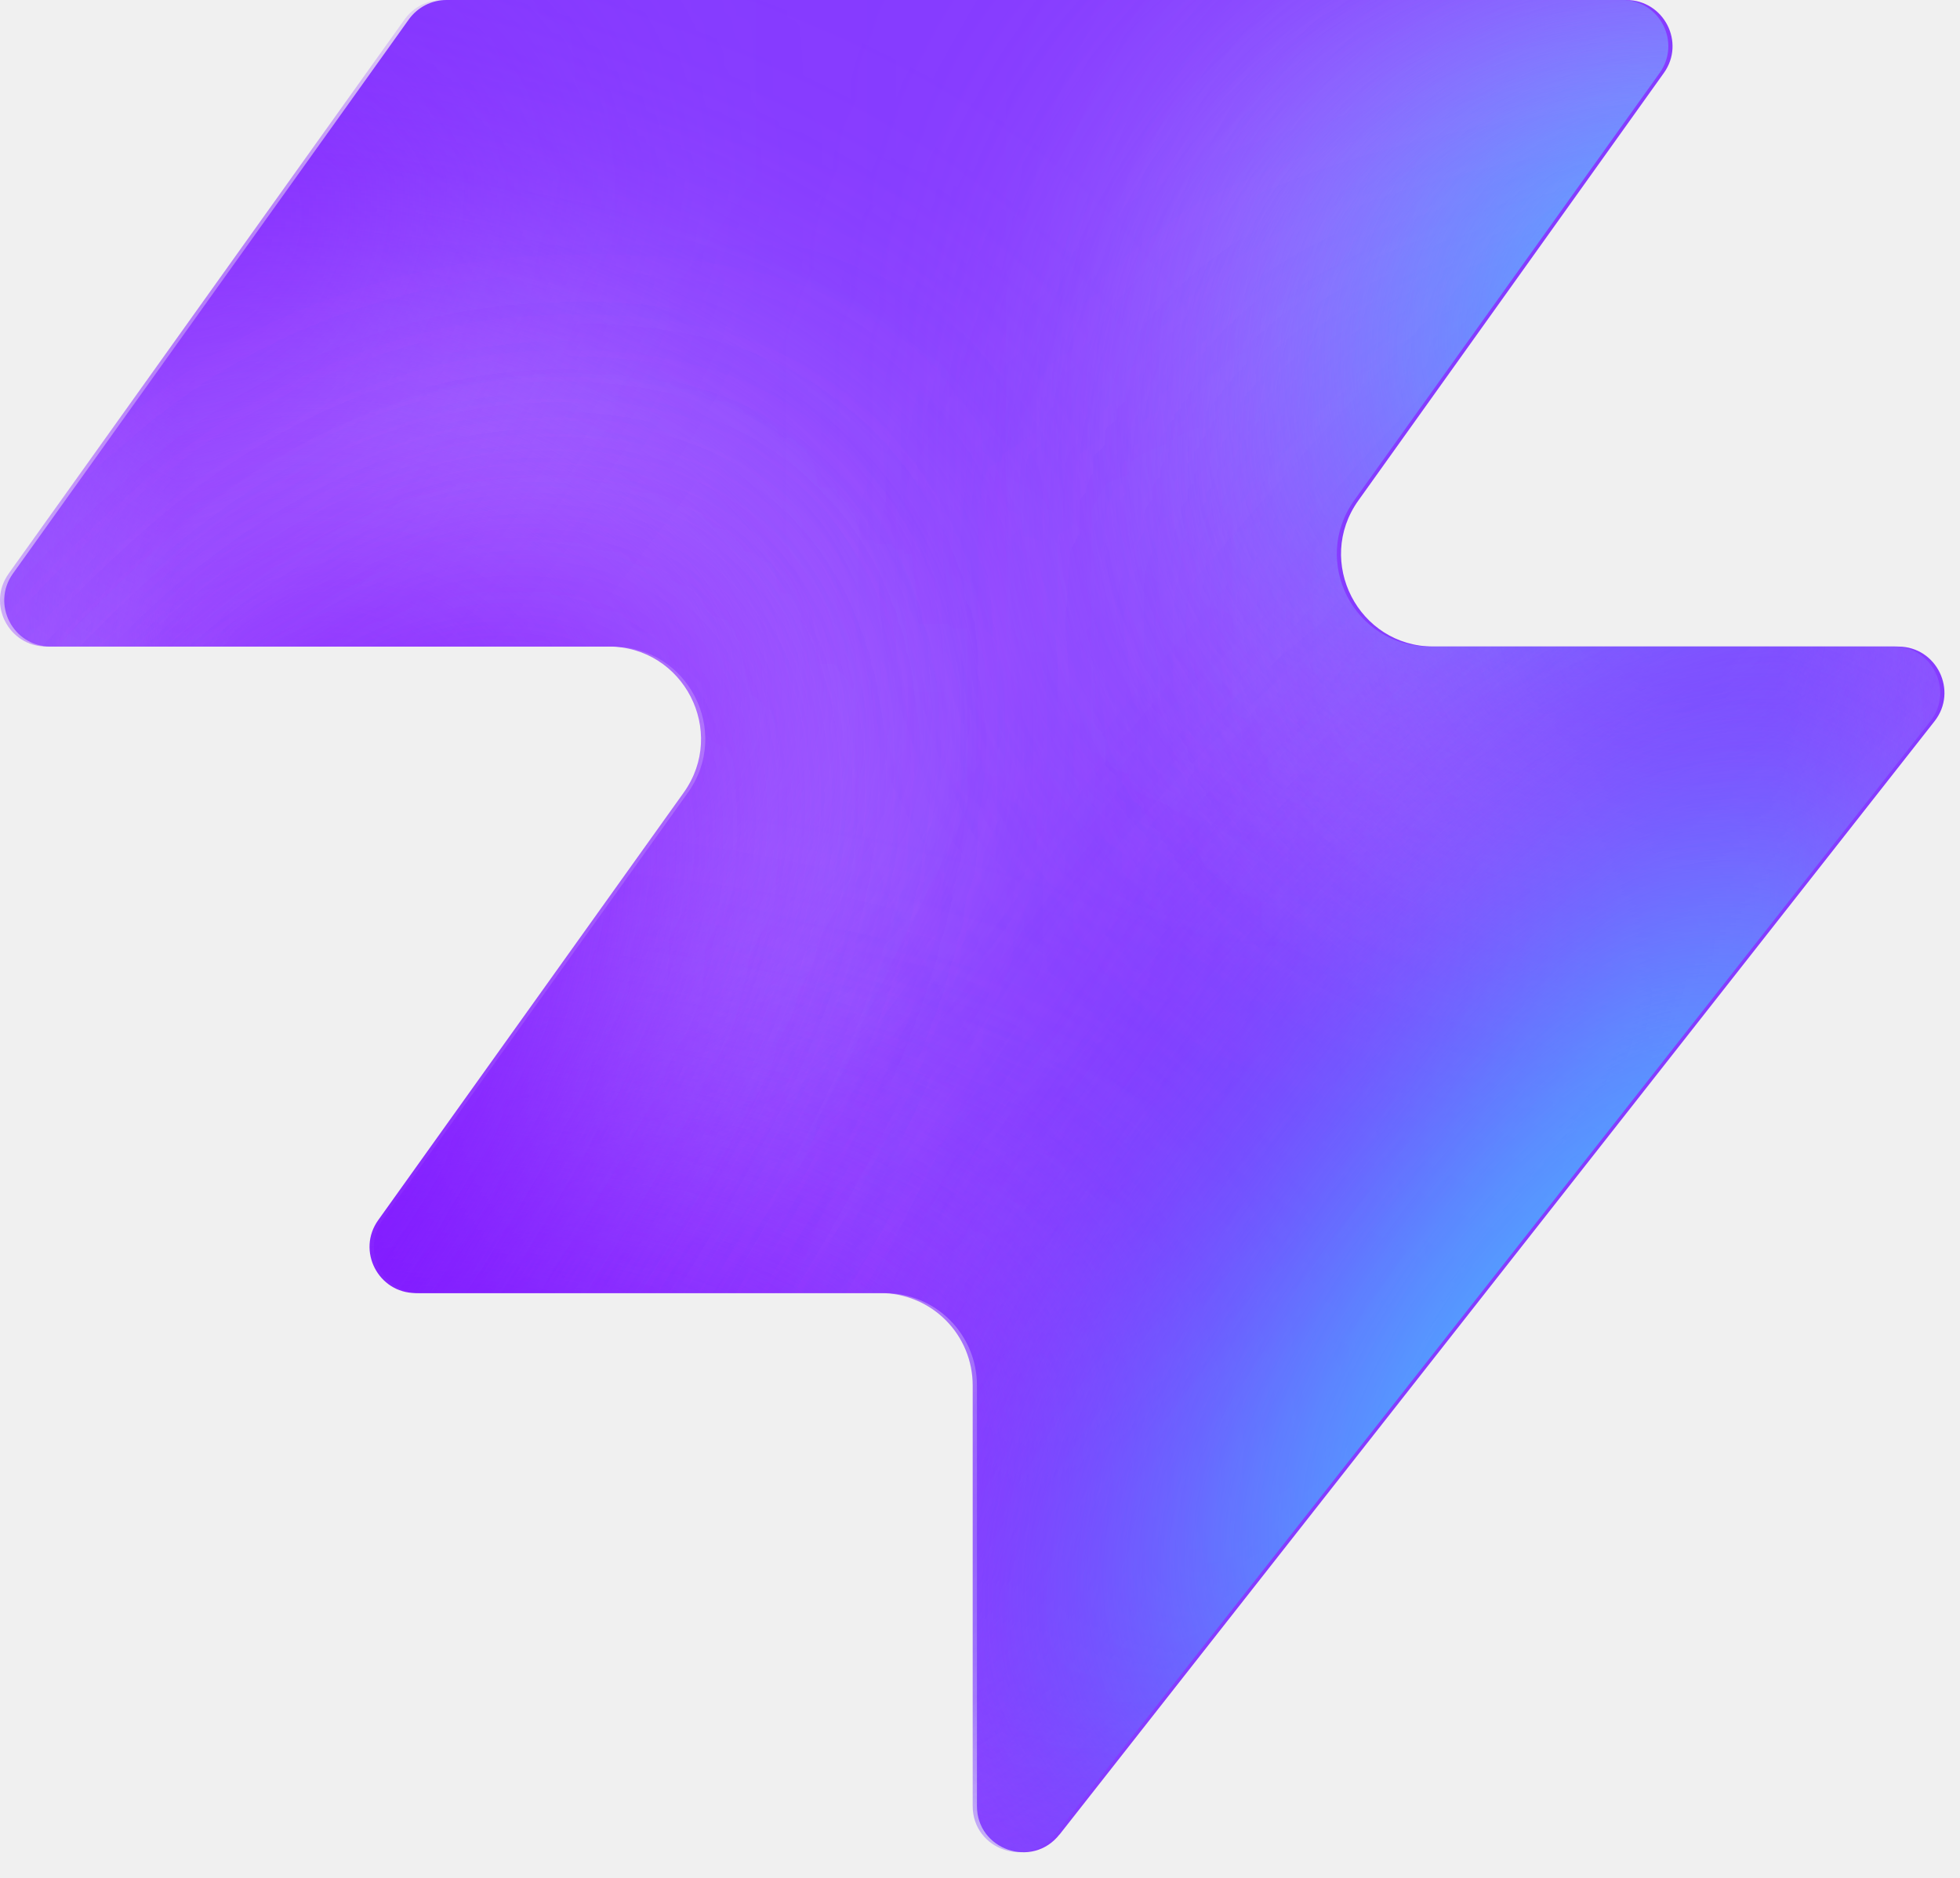
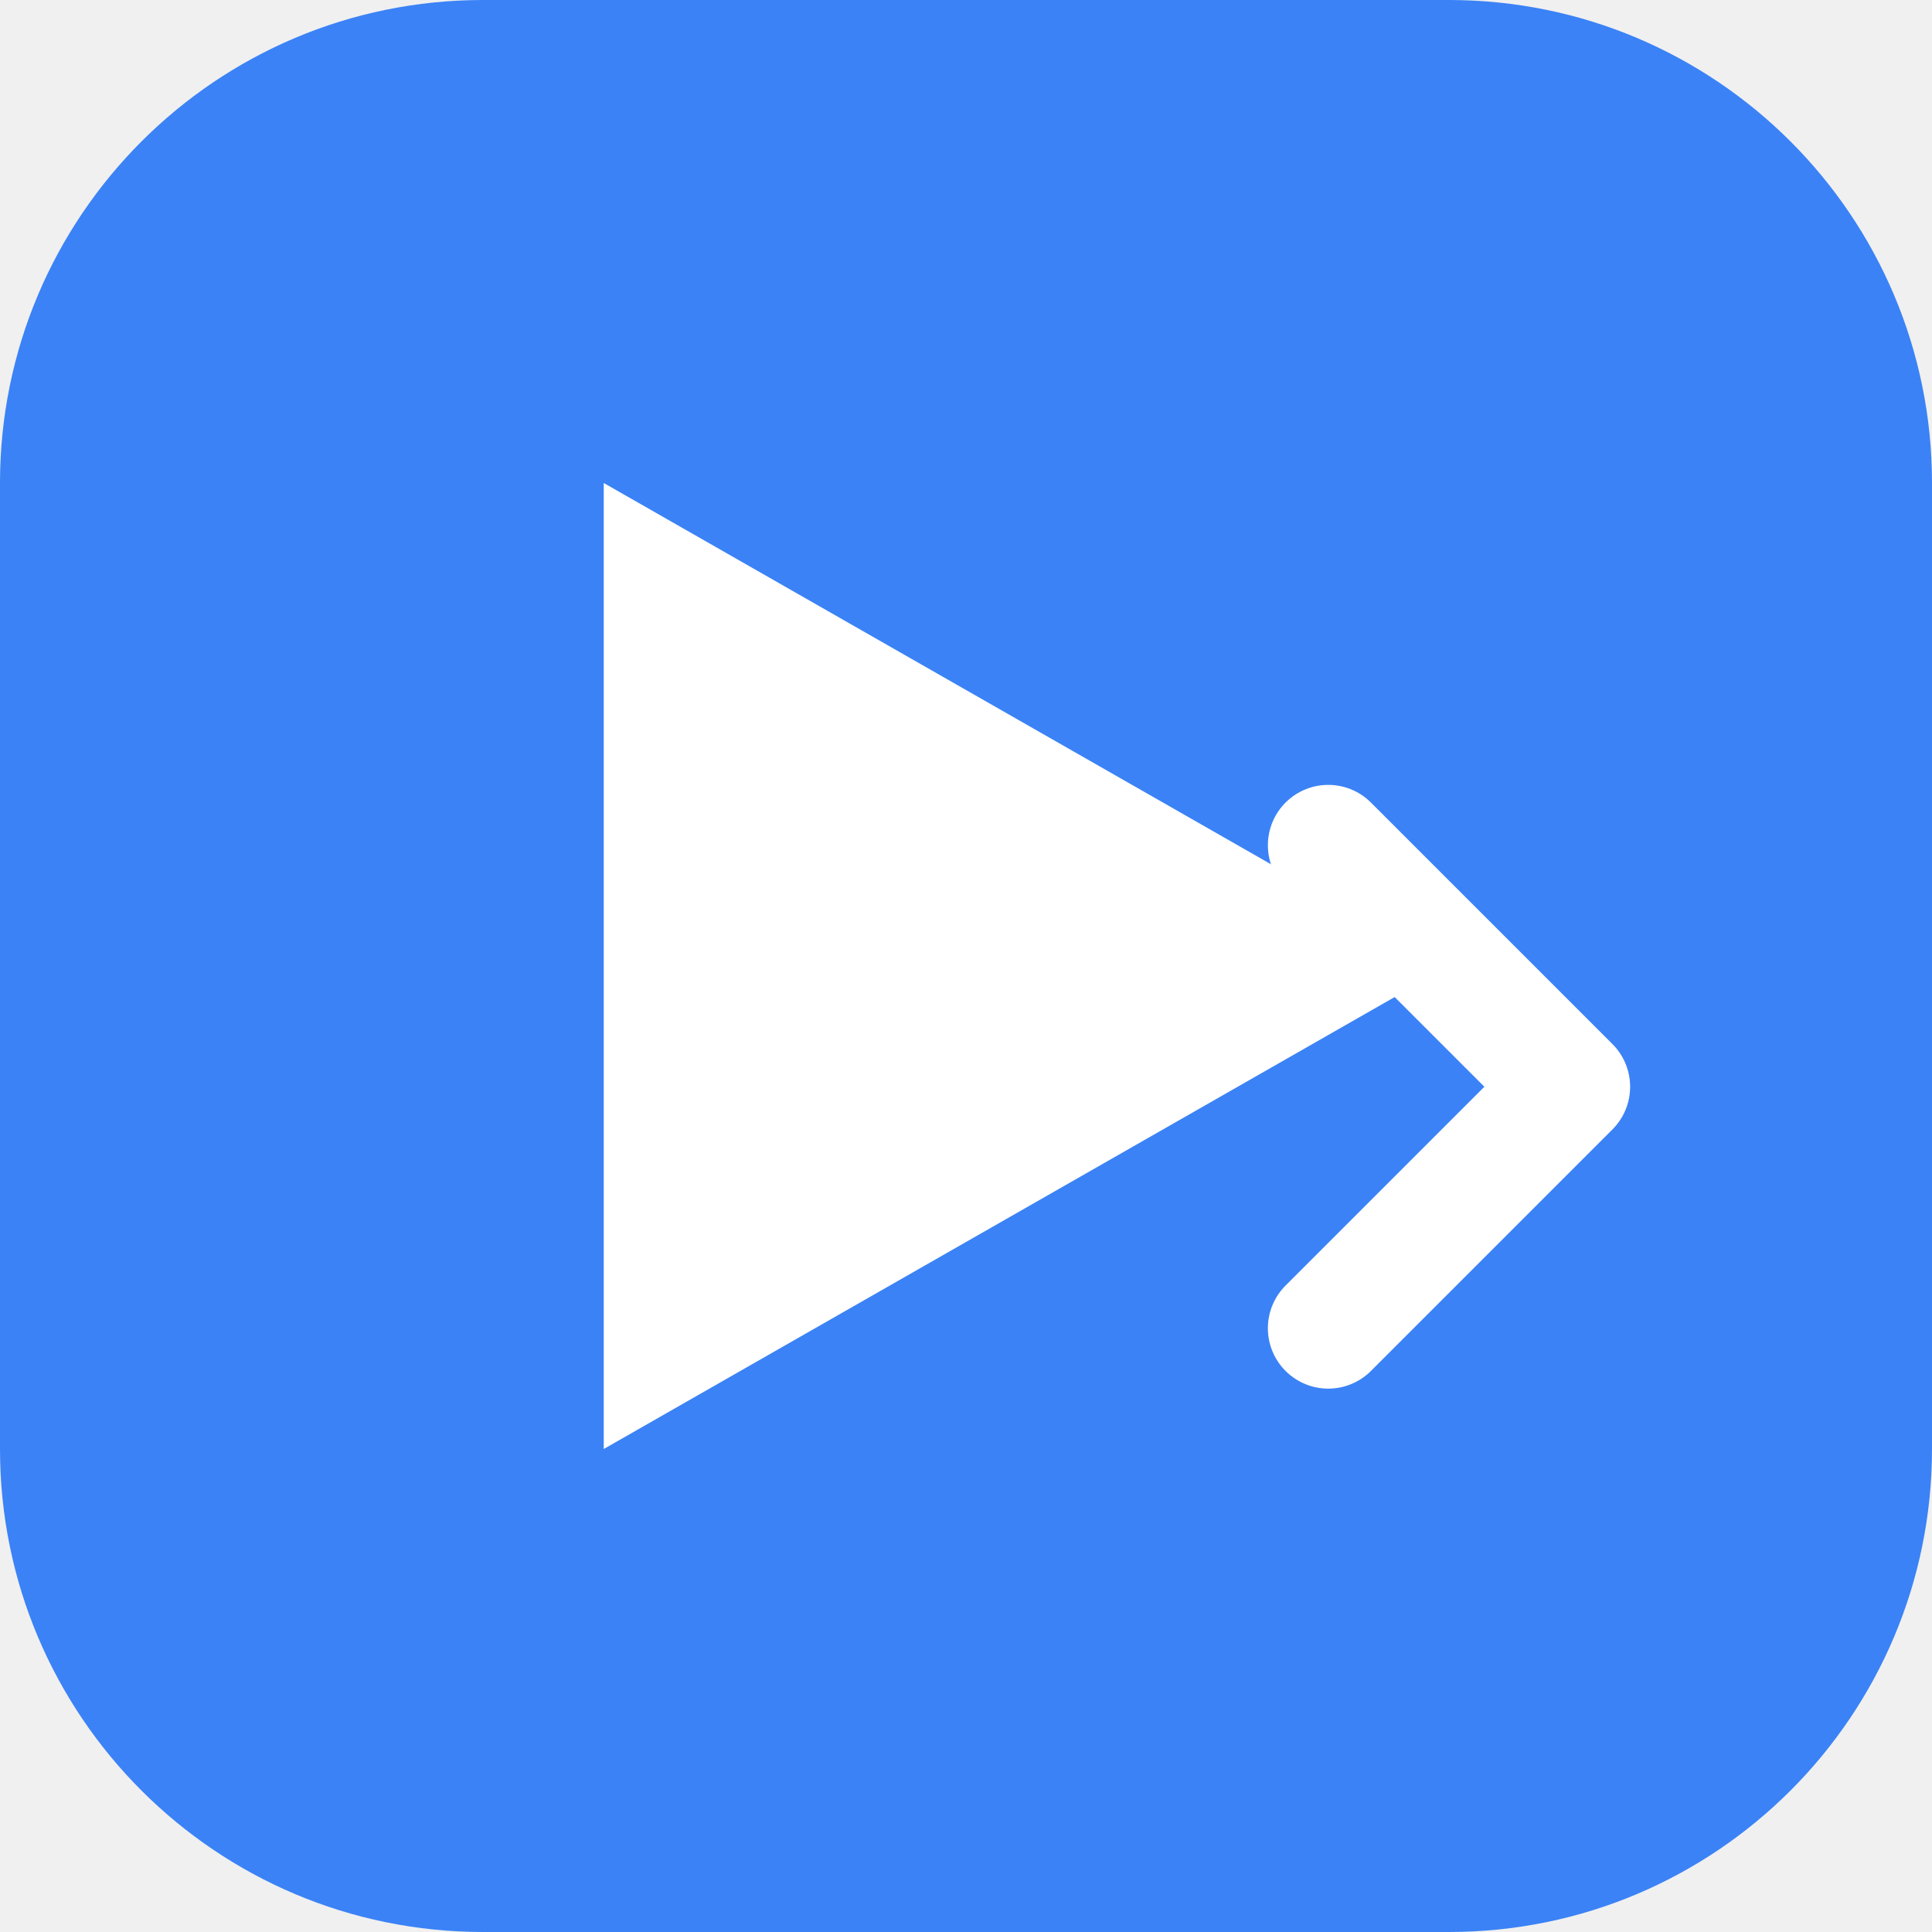
- <svg xmlns="http://www.w3.org/2000/svg" width="48" height="46" fill="none" viewBox="0 0 48 46">
-   <path fill="#863bff" d="M25.946 44.938c-.664.845-2.021.375-2.021-.698V33.937a2.26 2.26 0 0 0-2.262-2.262H10.287c-.92 0-1.456-1.04-.92-1.788l7.48-10.471c1.07-1.497 0-3.578-1.842-3.578H1.237c-.92 0-1.456-1.04-.92-1.788L10.013.474c.214-.297.556-.474.92-.474h28.894c.92 0 1.456 1.04.92 1.788l-7.48 10.471c-1.07 1.498 0 3.579 1.842 3.579h11.377c.943 0 1.473 1.088.89 1.83L25.947 44.94z" style="fill:#863bff;fill:color(display-p3 .525 .23 1);fill-opacity:1" />
-   <mask id="a" width="48" height="46" x="0" y="0" maskUnits="userSpaceOnUse" style="mask-type:alpha">
-     <path fill="#000" d="M25.842 44.938c-.664.844-2.021.375-2.021-.698V33.937a2.26 2.26 0 0 0-2.262-2.262H10.183c-.92 0-1.456-1.04-.92-1.788l7.48-10.471c1.07-1.498 0-3.579-1.842-3.579H1.133c-.92 0-1.456-1.04-.92-1.787L9.91.473c.214-.297.556-.474.92-.474h28.894c.92 0 1.456 1.04.92 1.788l-7.48 10.471c-1.07 1.498 0 3.578 1.842 3.578h11.377c.943 0 1.473 1.088.89 1.832L25.843 44.94z" style="fill:#000;fill-opacity:1" />
-   </mask>
-   <g mask="url(#a)">
-     <g filter="url(#b)">
-       <ellipse cx="5.508" cy="14.704" fill="#ede6ff" rx="5.508" ry="14.704" style="fill:#ede6ff;fill:color(display-p3 .927 .903 1);fill-opacity:1" transform="matrix(.00324 1 1 -.00324 -4.47 31.516)" />
-     </g>
-     <g filter="url(#c)">
-       <ellipse cx="10.399" cy="29.851" fill="#ede6ff" rx="10.399" ry="29.851" style="fill:#ede6ff;fill:color(display-p3 .927 .903 1);fill-opacity:1" transform="matrix(.00324 1 1 -.00324 -39.328 7.883)" />
-     </g>
-     <g filter="url(#d)">
-       <ellipse cx="5.508" cy="30.487" fill="#7e14ff" rx="5.508" ry="30.487" style="fill:#7e14ff;fill:color(display-p3 .492 .077 1);fill-opacity:1" transform="rotate(89.814 -25.913 -14.639)scale(1 -1)" />
-     </g>
-     <g filter="url(#e)">
-       <ellipse cx="5.508" cy="30.599" fill="#7e14ff" rx="5.508" ry="30.599" style="fill:#7e14ff;fill:color(display-p3 .492 .077 1);fill-opacity:1" transform="rotate(89.814 -32.644 -3.334)scale(1 -1)" />
-     </g>
-     <g filter="url(#f)">
-       <ellipse cx="5.508" cy="30.599" fill="#7e14ff" rx="5.508" ry="30.599" style="fill:#7e14ff;fill:color(display-p3 .492 .077 1);fill-opacity:1" transform="matrix(.00324 1 1 -.00324 -34.34 30.47)" />
-     </g>
-     <g filter="url(#g)">
-       <ellipse cx="14.072" cy="22.078" fill="#ede6ff" rx="14.072" ry="22.078" style="fill:#ede6ff;fill:color(display-p3 .927 .903 1);fill-opacity:1" transform="rotate(93.35 24.506 48.493)scale(-1 1)" />
-     </g>
-     <g filter="url(#h)">
-       <ellipse cx="3.47" cy="21.501" fill="#7e14ff" rx="3.47" ry="21.501" style="fill:#7e14ff;fill:color(display-p3 .492 .077 1);fill-opacity:1" transform="rotate(89.009 28.708 47.59)scale(-1 1)" />
-     </g>
-     <g filter="url(#i)">
-       <ellipse cx="3.47" cy="21.501" fill="#7e14ff" rx="3.47" ry="21.501" style="fill:#7e14ff;fill:color(display-p3 .492 .077 1);fill-opacity:1" transform="rotate(89.009 28.708 47.59)scale(-1 1)" />
-     </g>
-     <g filter="url(#j)">
-       <ellipse cx=".387" cy="8.972" fill="#7e14ff" rx="4.407" ry="29.108" style="fill:#7e14ff;fill:color(display-p3 .492 .077 1);fill-opacity:1" transform="rotate(39.51 .387 8.972)" />
-     </g>
-     <g filter="url(#k)">
-       <ellipse cx="47.523" cy="-6.092" fill="#7e14ff" rx="4.407" ry="29.108" style="fill:#7e14ff;fill:color(display-p3 .492 .077 1);fill-opacity:1" transform="rotate(37.892 47.523 -6.092)" />
-     </g>
-     <g filter="url(#l)">
-       <ellipse cx="41.412" cy="6.333" fill="#47bfff" rx="5.971" ry="9.665" style="fill:#47bfff;fill:color(display-p3 .28 .748 1);fill-opacity:1" transform="rotate(37.892 41.412 6.333)" />
-     </g>
-     <g filter="url(#m)">
-       <ellipse cx="-1.879" cy="38.332" fill="#7e14ff" rx="4.407" ry="29.108" style="fill:#7e14ff;fill:color(display-p3 .492 .077 1);fill-opacity:1" transform="rotate(37.892 -1.88 38.332)" />
-     </g>
-     <g filter="url(#n)">
-       <ellipse cx="-1.879" cy="38.332" fill="#7e14ff" rx="4.407" ry="29.108" style="fill:#7e14ff;fill:color(display-p3 .492 .077 1);fill-opacity:1" transform="rotate(37.892 -1.88 38.332)" />
-     </g>
-     <g filter="url(#o)">
-       <ellipse cx="35.651" cy="29.907" fill="#7e14ff" rx="4.407" ry="29.108" style="fill:#7e14ff;fill:color(display-p3 .492 .077 1);fill-opacity:1" transform="rotate(37.892 35.651 29.907)" />
-     </g>
-     <g filter="url(#p)">
-       <ellipse cx="38.418" cy="32.4" fill="#47bfff" rx="5.971" ry="15.297" style="fill:#47bfff;fill:color(display-p3 .28 .748 1);fill-opacity:1" transform="rotate(37.892 38.418 32.4)" />
-     </g>
-   </g>
-   <defs>
-     <filter id="b" width="60.045" height="41.654" x="-19.77" y="16.149" color-interpolation-filters="sRGB" filterUnits="userSpaceOnUse">
-       <feFlood flood-opacity="0" result="BackgroundImageFix" />
-       <feBlend in="SourceGraphic" in2="BackgroundImageFix" result="shape" />
-       <feGaussianBlur result="effect1_foregroundBlur_2002_17158" stdDeviation="7.659" />
-     </filter>
-     <filter id="c" width="90.34" height="51.437" x="-54.613" y="-7.533" color-interpolation-filters="sRGB" filterUnits="userSpaceOnUse">
-       <feFlood flood-opacity="0" result="BackgroundImageFix" />
-       <feBlend in="SourceGraphic" in2="BackgroundImageFix" result="shape" />
-       <feGaussianBlur result="effect1_foregroundBlur_2002_17158" stdDeviation="7.659" />
-     </filter>
-     <filter id="d" width="79.355" height="29.4" x="-49.64" y="2.03" color-interpolation-filters="sRGB" filterUnits="userSpaceOnUse">
-       <feFlood flood-opacity="0" result="BackgroundImageFix" />
-       <feBlend in="SourceGraphic" in2="BackgroundImageFix" result="shape" />
-       <feGaussianBlur result="effect1_foregroundBlur_2002_17158" stdDeviation="4.596" />
-     </filter>
-     <filter id="e" width="79.579" height="29.4" x="-45.045" y="20.029" color-interpolation-filters="sRGB" filterUnits="userSpaceOnUse">
-       <feFlood flood-opacity="0" result="BackgroundImageFix" />
-       <feBlend in="SourceGraphic" in2="BackgroundImageFix" result="shape" />
-       <feGaussianBlur result="effect1_foregroundBlur_2002_17158" stdDeviation="4.596" />
-     </filter>
-     <filter id="f" width="79.579" height="29.4" x="-43.513" y="21.178" color-interpolation-filters="sRGB" filterUnits="userSpaceOnUse">
-       <feFlood flood-opacity="0" result="BackgroundImageFix" />
-       <feBlend in="SourceGraphic" in2="BackgroundImageFix" result="shape" />
-       <feGaussianBlur result="effect1_foregroundBlur_2002_17158" stdDeviation="4.596" />
-     </filter>
-     <filter id="g" width="74.749" height="58.852" x="15.756" y="-17.901" color-interpolation-filters="sRGB" filterUnits="userSpaceOnUse">
-       <feFlood flood-opacity="0" result="BackgroundImageFix" />
-       <feBlend in="SourceGraphic" in2="BackgroundImageFix" result="shape" />
-       <feGaussianBlur result="effect1_foregroundBlur_2002_17158" stdDeviation="7.659" />
-     </filter>
-     <filter id="h" width="61.377" height="25.362" x="23.548" y="2.284" color-interpolation-filters="sRGB" filterUnits="userSpaceOnUse">
-       <feFlood flood-opacity="0" result="BackgroundImageFix" />
-       <feBlend in="SourceGraphic" in2="BackgroundImageFix" result="shape" />
-       <feGaussianBlur result="effect1_foregroundBlur_2002_17158" stdDeviation="4.596" />
-     </filter>
-     <filter id="i" width="61.377" height="25.362" x="23.548" y="2.284" color-interpolation-filters="sRGB" filterUnits="userSpaceOnUse">
-       <feFlood flood-opacity="0" result="BackgroundImageFix" />
-       <feBlend in="SourceGraphic" in2="BackgroundImageFix" result="shape" />
-       <feGaussianBlur result="effect1_foregroundBlur_2002_17158" stdDeviation="4.596" />
-     </filter>
-     <filter id="j" width="56.045" height="63.649" x="-27.636" y="-22.853" color-interpolation-filters="sRGB" filterUnits="userSpaceOnUse">
-       <feFlood flood-opacity="0" result="BackgroundImageFix" />
-       <feBlend in="SourceGraphic" in2="BackgroundImageFix" result="shape" />
-       <feGaussianBlur result="effect1_foregroundBlur_2002_17158" stdDeviation="4.596" />
-     </filter>
-     <filter id="k" width="54.814" height="64.646" x="20.116" y="-38.415" color-interpolation-filters="sRGB" filterUnits="userSpaceOnUse">
-       <feFlood flood-opacity="0" result="BackgroundImageFix" />
-       <feBlend in="SourceGraphic" in2="BackgroundImageFix" result="shape" />
-       <feGaussianBlur result="effect1_foregroundBlur_2002_17158" stdDeviation="4.596" />
-     </filter>
-     <filter id="l" width="33.541" height="35.313" x="24.641" y="-11.323" color-interpolation-filters="sRGB" filterUnits="userSpaceOnUse">
-       <feFlood flood-opacity="0" result="BackgroundImageFix" />
-       <feBlend in="SourceGraphic" in2="BackgroundImageFix" result="shape" />
-       <feGaussianBlur result="effect1_foregroundBlur_2002_17158" stdDeviation="4.596" />
-     </filter>
-     <filter id="m" width="54.814" height="64.646" x="-29.286" y="6.009" color-interpolation-filters="sRGB" filterUnits="userSpaceOnUse">
-       <feFlood flood-opacity="0" result="BackgroundImageFix" />
-       <feBlend in="SourceGraphic" in2="BackgroundImageFix" result="shape" />
-       <feGaussianBlur result="effect1_foregroundBlur_2002_17158" stdDeviation="4.596" />
-     </filter>
-     <filter id="n" width="54.814" height="64.646" x="-29.286" y="6.009" color-interpolation-filters="sRGB" filterUnits="userSpaceOnUse">
-       <feFlood flood-opacity="0" result="BackgroundImageFix" />
-       <feBlend in="SourceGraphic" in2="BackgroundImageFix" result="shape" />
-       <feGaussianBlur result="effect1_foregroundBlur_2002_17158" stdDeviation="4.596" />
-     </filter>
-     <filter id="o" width="54.814" height="64.646" x="8.244" y="-2.416" color-interpolation-filters="sRGB" filterUnits="userSpaceOnUse">
-       <feFlood flood-opacity="0" result="BackgroundImageFix" />
-       <feBlend in="SourceGraphic" in2="BackgroundImageFix" result="shape" />
-       <feGaussianBlur result="effect1_foregroundBlur_2002_17158" stdDeviation="4.596" />
-     </filter>
-     <filter id="p" width="39.409" height="43.623" x="18.713" y="10.588" color-interpolation-filters="sRGB" filterUnits="userSpaceOnUse">
-       <feFlood flood-opacity="0" result="BackgroundImageFix" />
-       <feBlend in="SourceGraphic" in2="BackgroundImageFix" result="shape" />
-       <feGaussianBlur result="effect1_foregroundBlur_2002_17158" stdDeviation="4.596" />
-     </filter>
-   </defs>
+ <svg xmlns="http://www.w3.org/2000/svg" viewBox="0 0 32 32" fill="none">
+   <rect width="32" height="32" rx="8" fill="#3b82f6" />
+   <path d="M10 8l14 8-14 8V8z" fill="white" />
+   <path d="M22 22l4-4-4-4" stroke="white" stroke-width="2" stroke-linecap="round" stroke-linejoin="round" />
</svg>
